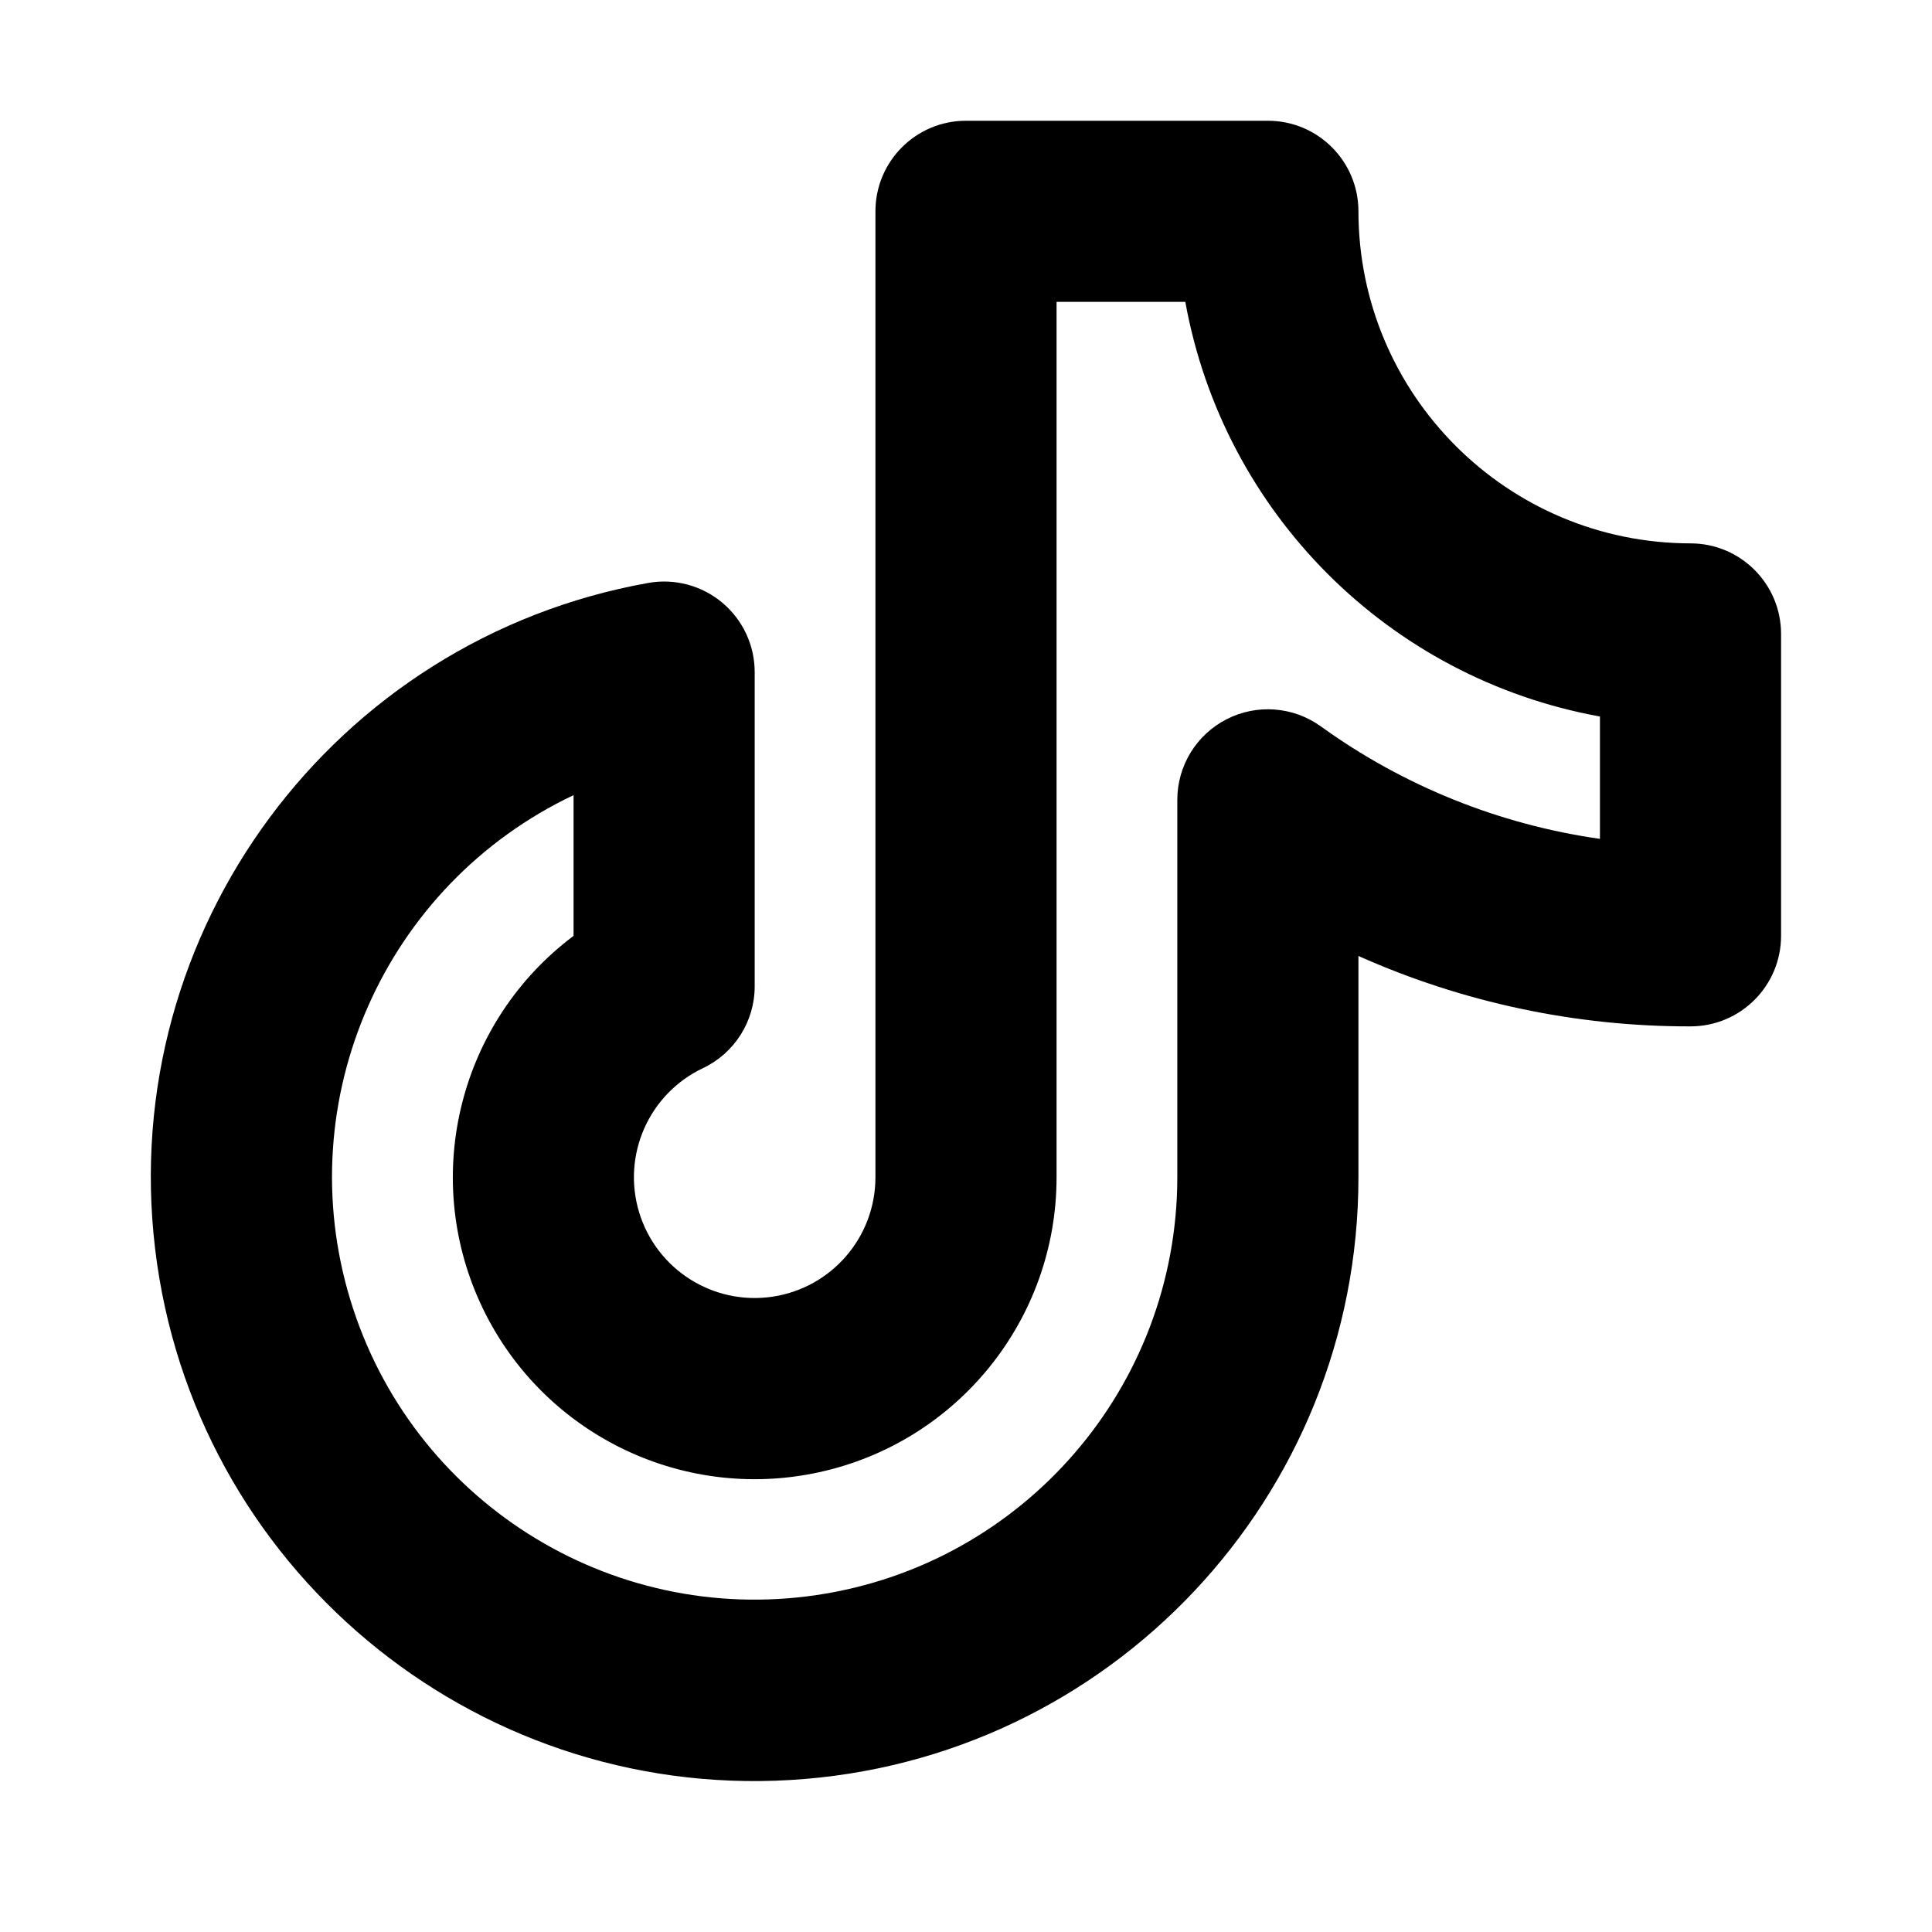
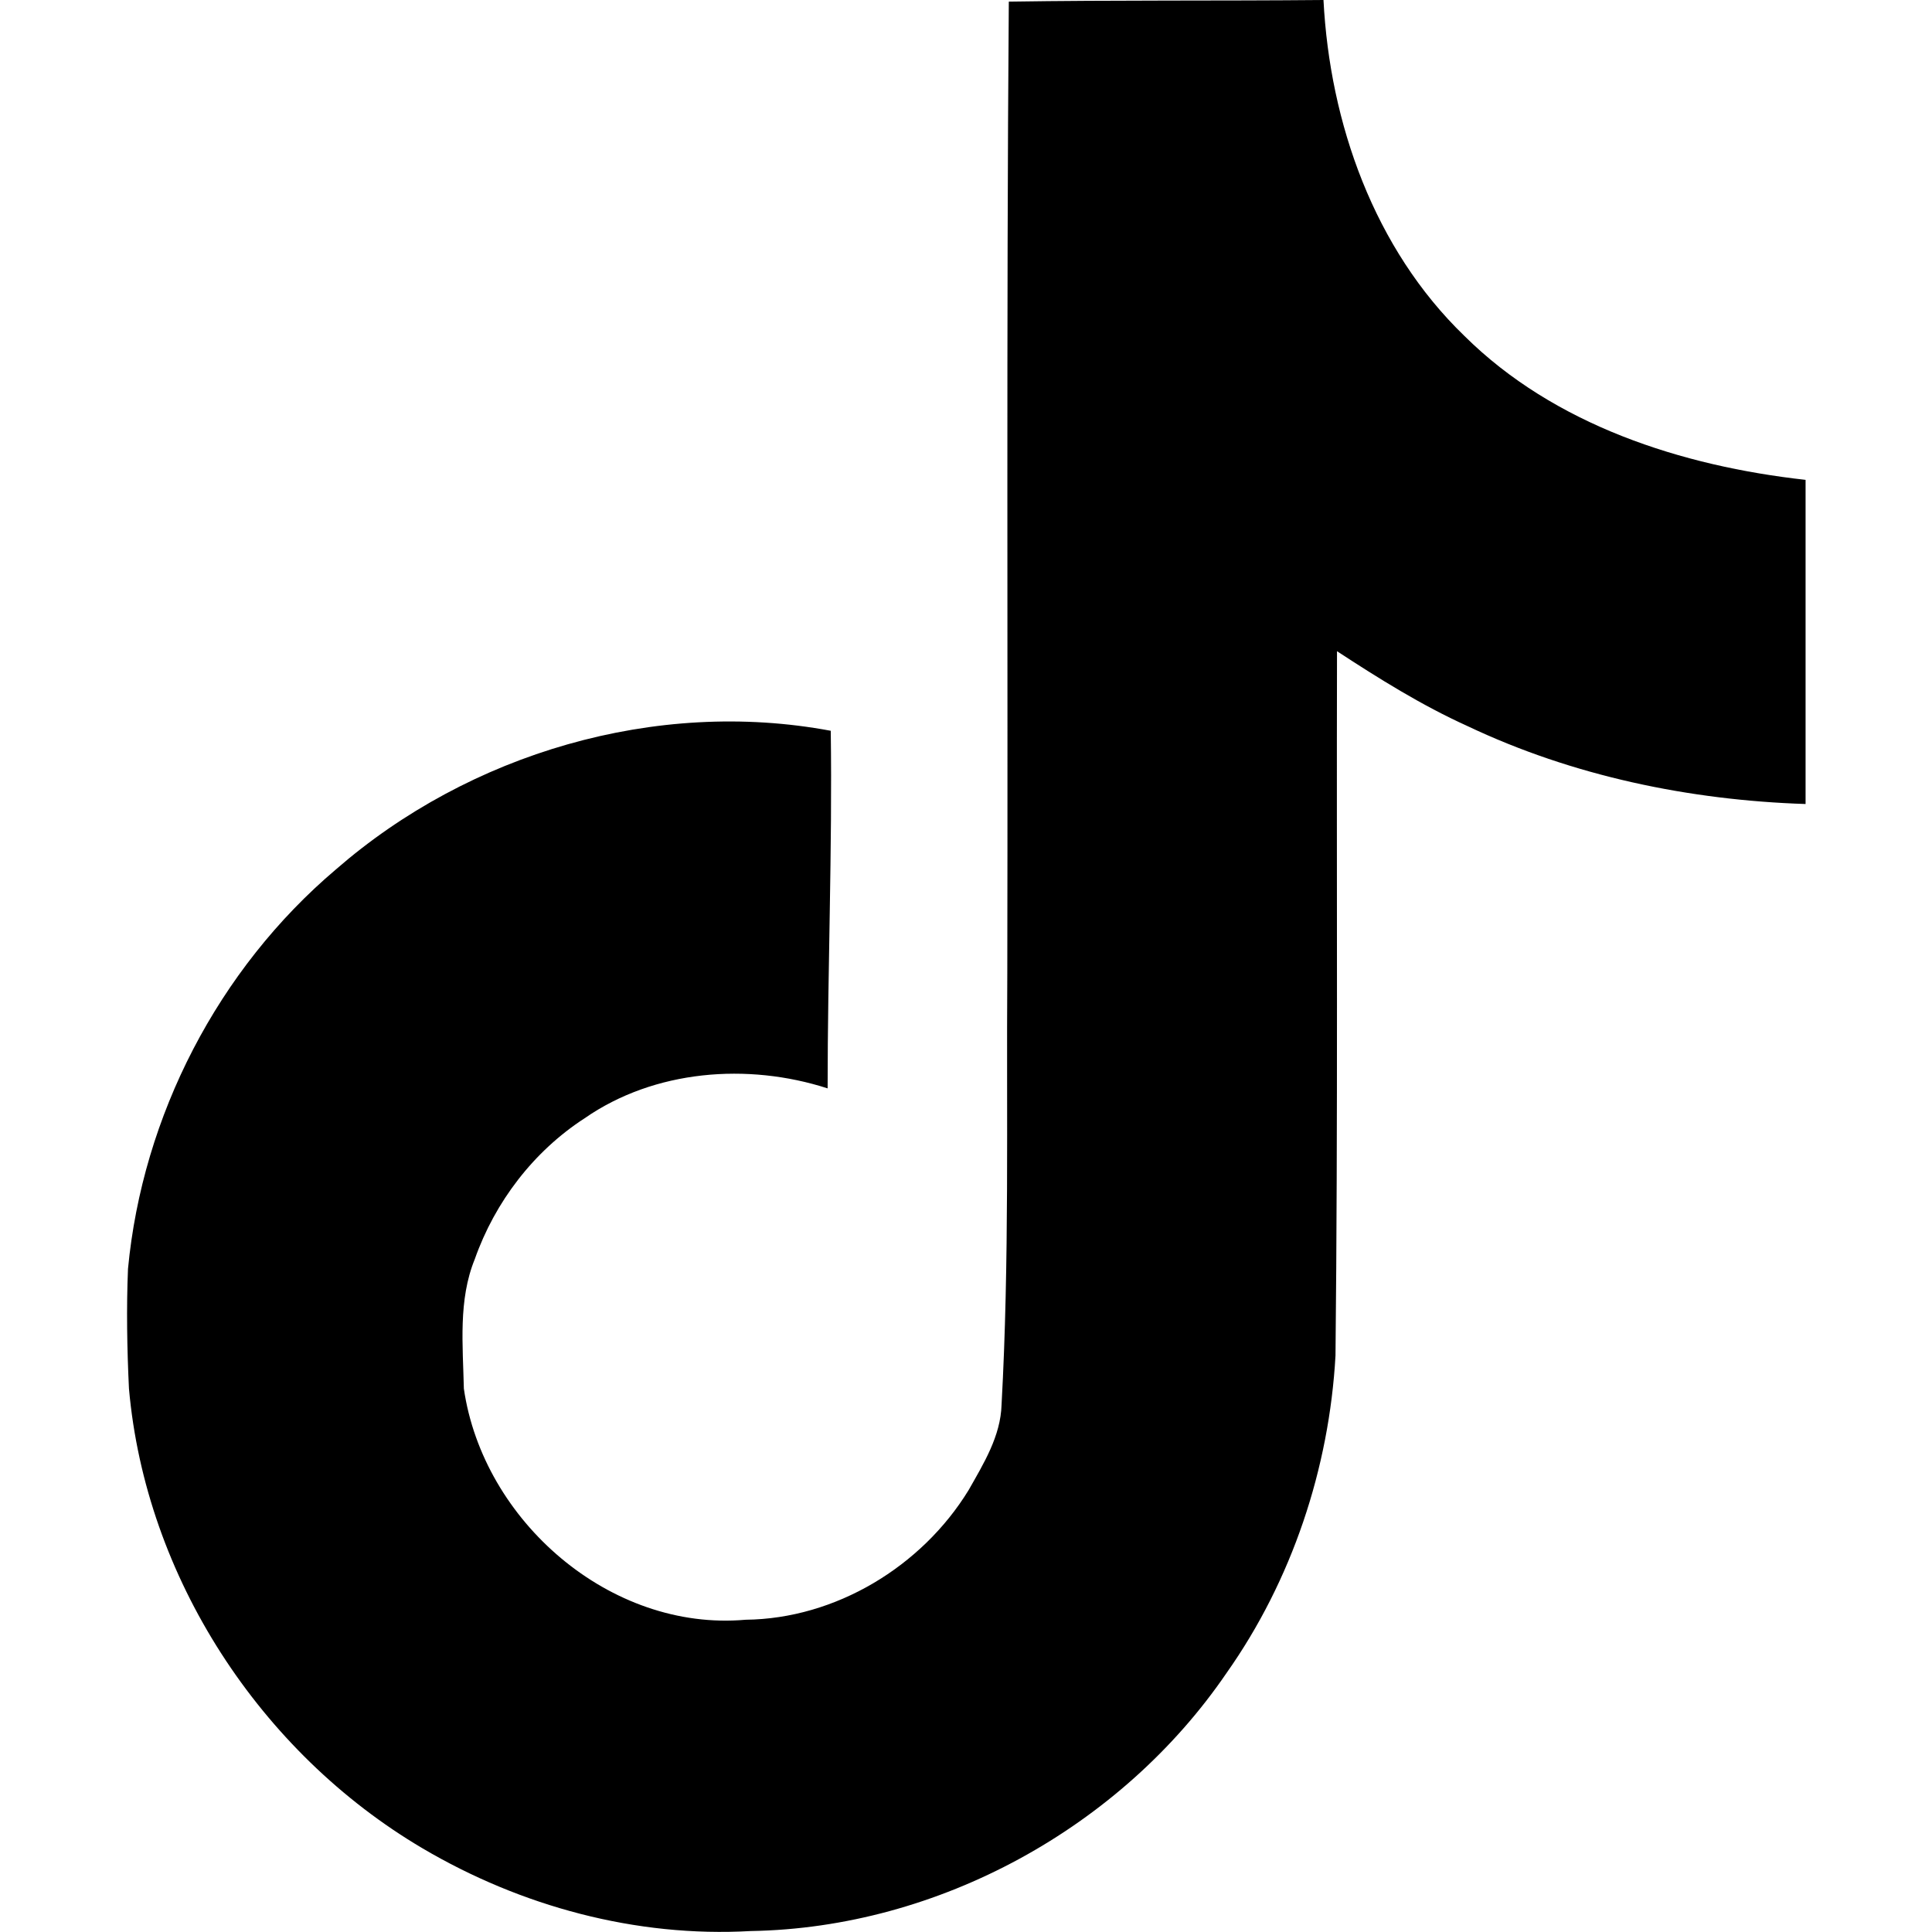
- <svg xmlns="http://www.w3.org/2000/svg" fill="#000000" width="800px" height="800px" viewBox="0 0 256 256" id="Flat">
-   <path d="M224,72a44.05,44.05,0,0,1-44-44,12,12,0,0,0-12-12H128a12,12,0,0,0-12,12V156a16,16,0,1,1-22.851-14.466,12,12,0,0,0,6.851-10.839L100,89.056a12,12,0,0,0-14.104-11.814A80.005,80.005,0,1,0,180,156l-0-29.328A107.476,107.476,0,0,0,224,136a12,12,0,0,0,12-12V84A12,12,0,0,0,224,72Zm-12,39.154a83.228,83.228,0,0,1-36.993-14.912,12,12,0,0,0-19.008,9.741L156,156a56,56,0,1,1-80-50.64l-0,18.648A39.997,39.997,0,1,0,140,156V40h17.06A68.191,68.191,0,0,0,212,94.94Z" />
+ <svg xmlns="http://www.w3.org/2000/svg" fill="#000000" width="800px" height="800px" viewBox="0 0 32 32">
+   <path d="M16.708 0.027c1.745-0.027 3.48-0.011 5.213-0.027 0.105 2.041 0.839 4.12 2.333 5.563 1.491 1.479 3.6 2.156 5.652 2.385v5.369c-1.923-0.063-3.855-0.463-5.6-1.291-0.76-0.344-1.468-0.787-2.161-1.24-0.009 3.896 0.016 7.787-0.025 11.667-0.104 1.864-0.719 3.719-1.803 5.255-1.744 2.557-4.771 4.224-7.88 4.276-1.907 0.109-3.812-0.411-5.437-1.369-2.693-1.588-4.588-4.495-4.864-7.615-0.032-0.667-0.043-1.333-0.016-1.984 0.24-2.537 1.495-4.964 3.443-6.615 2.208-1.923 5.301-2.839 8.197-2.297 0.027 1.975-0.052 3.948-0.052 5.923-1.323-0.428-2.869-0.308-4.025 0.495-0.844 0.547-1.485 1.385-1.819 2.333-0.276 0.676-0.197 1.427-0.181 2.145 0.317 2.188 2.421 4.027 4.667 3.828 1.489-0.016 2.916-0.88 3.692-2.145 0.251-0.443 0.532-0.896 0.547-1.417 0.131-2.385 0.079-4.76 0.095-7.145 0.011-5.375-0.016-10.735 0.025-16.093z" />
</svg>
